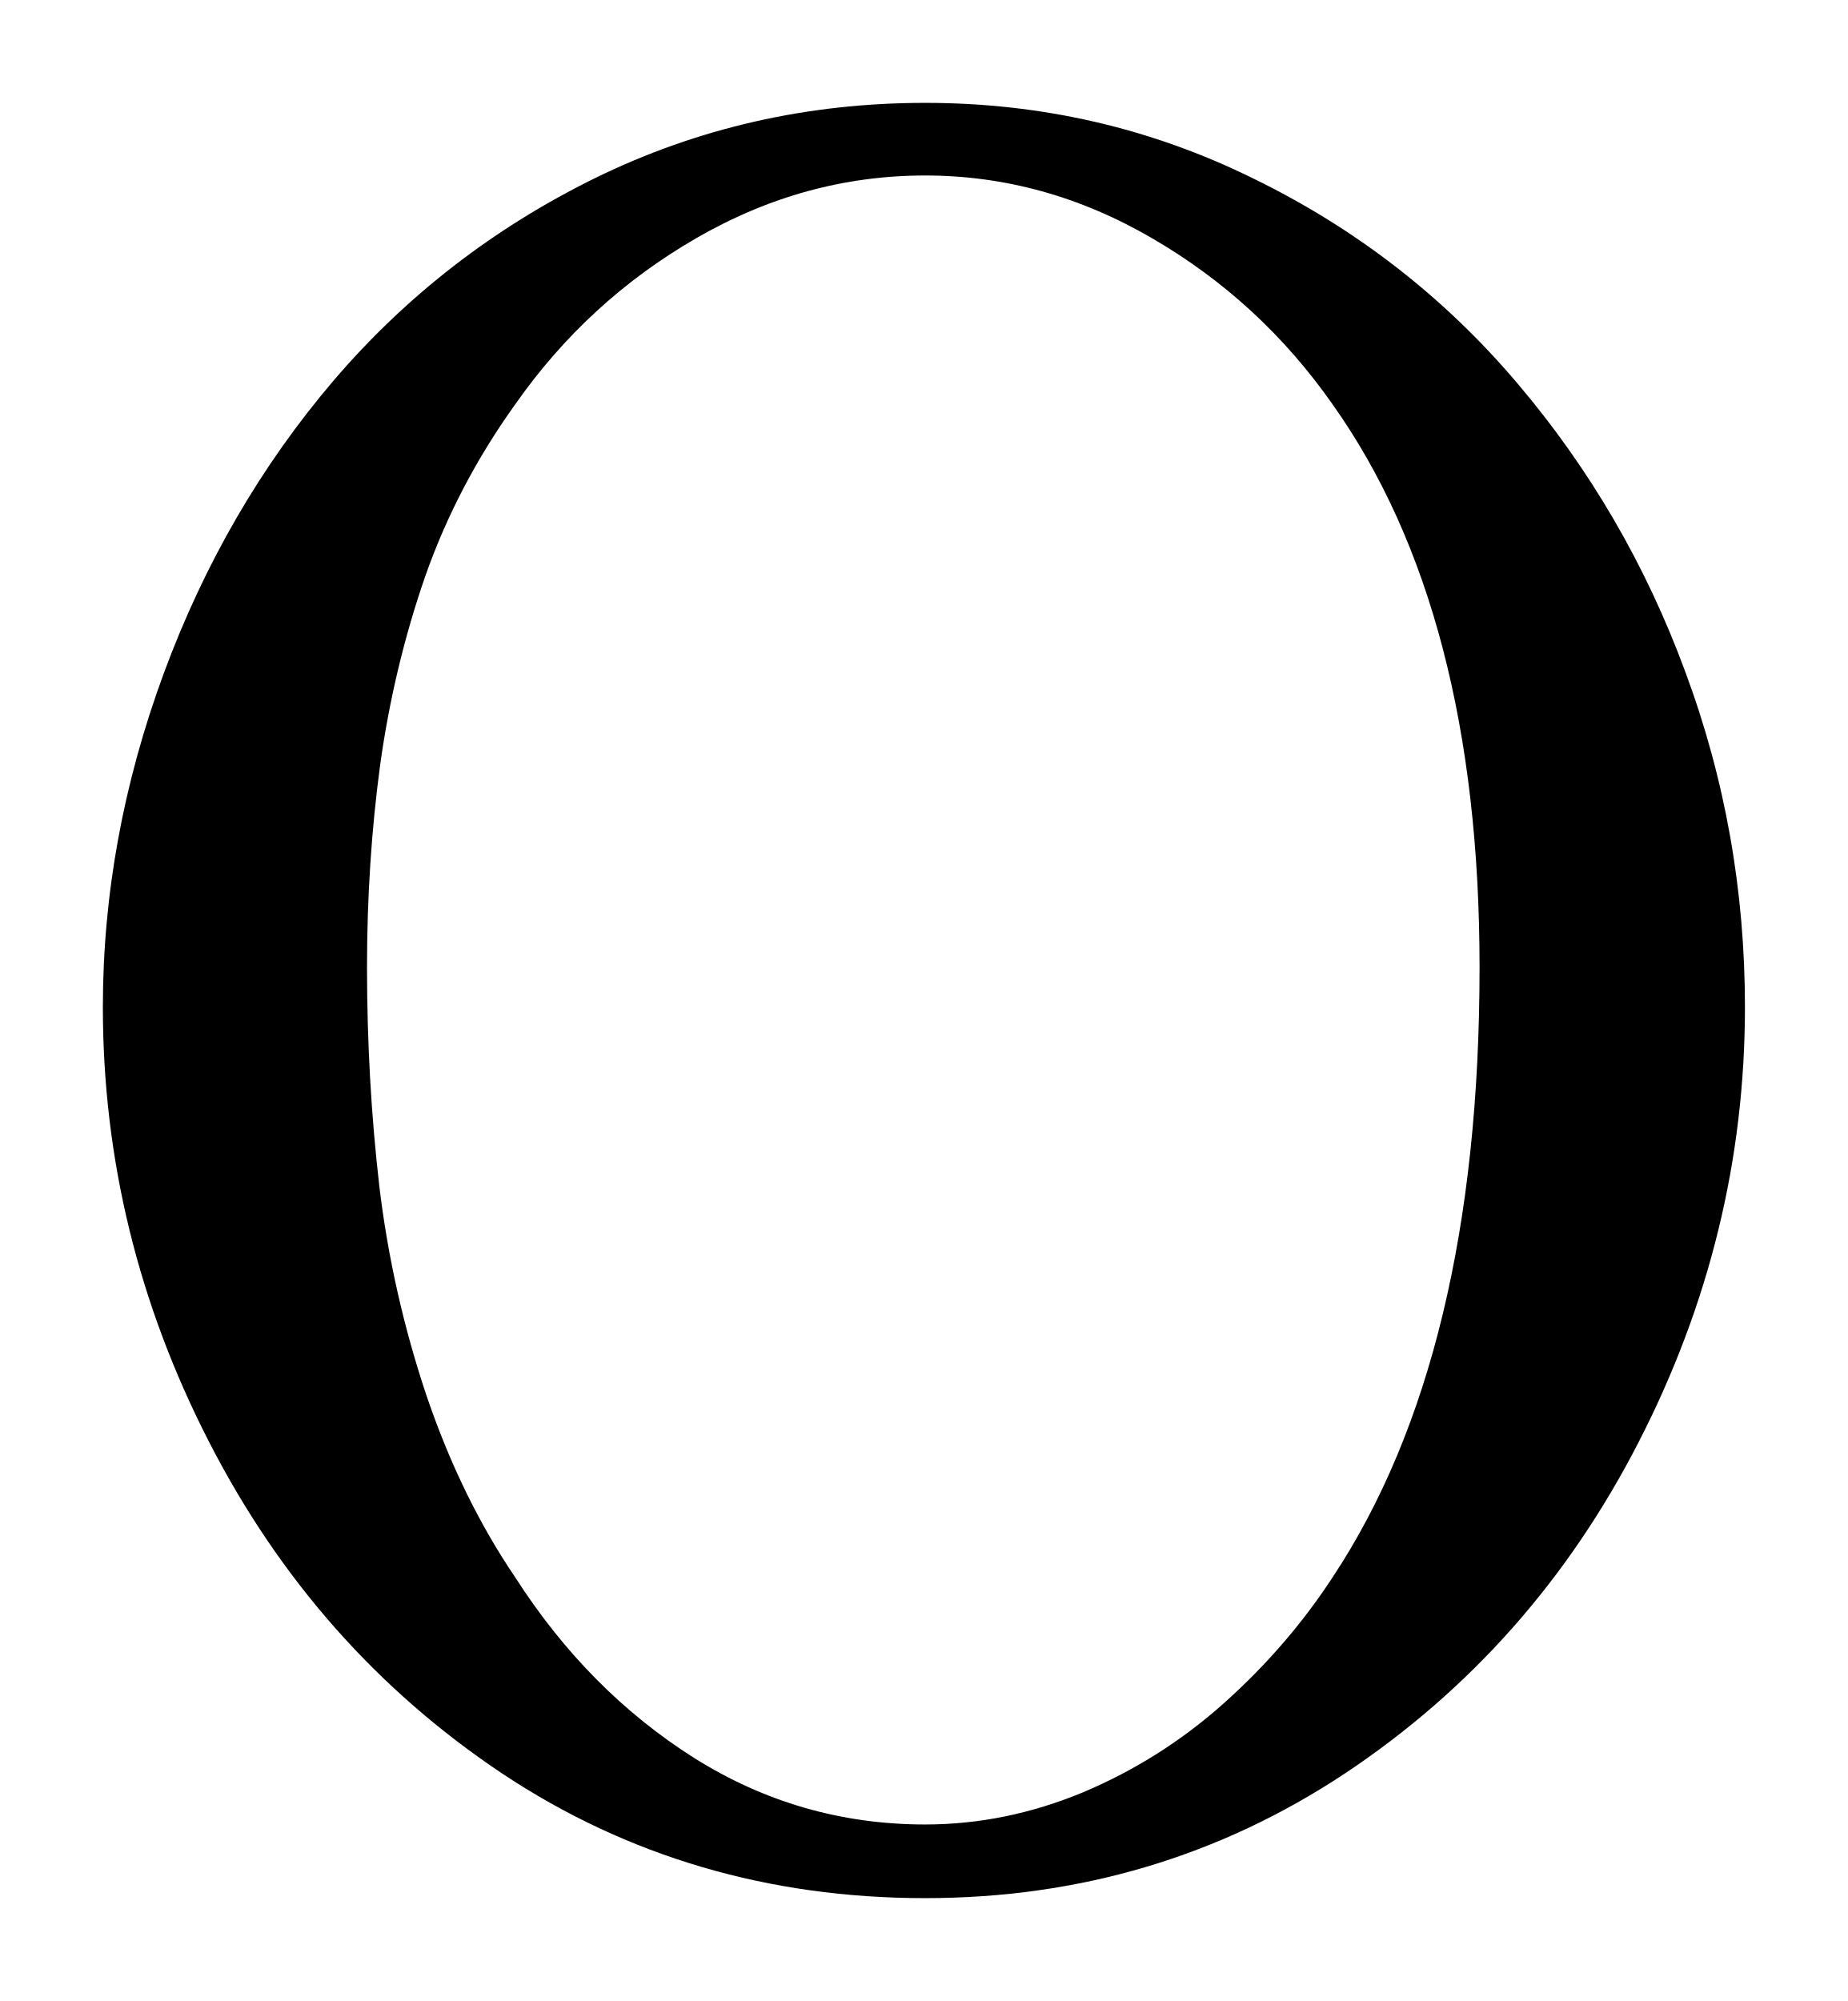
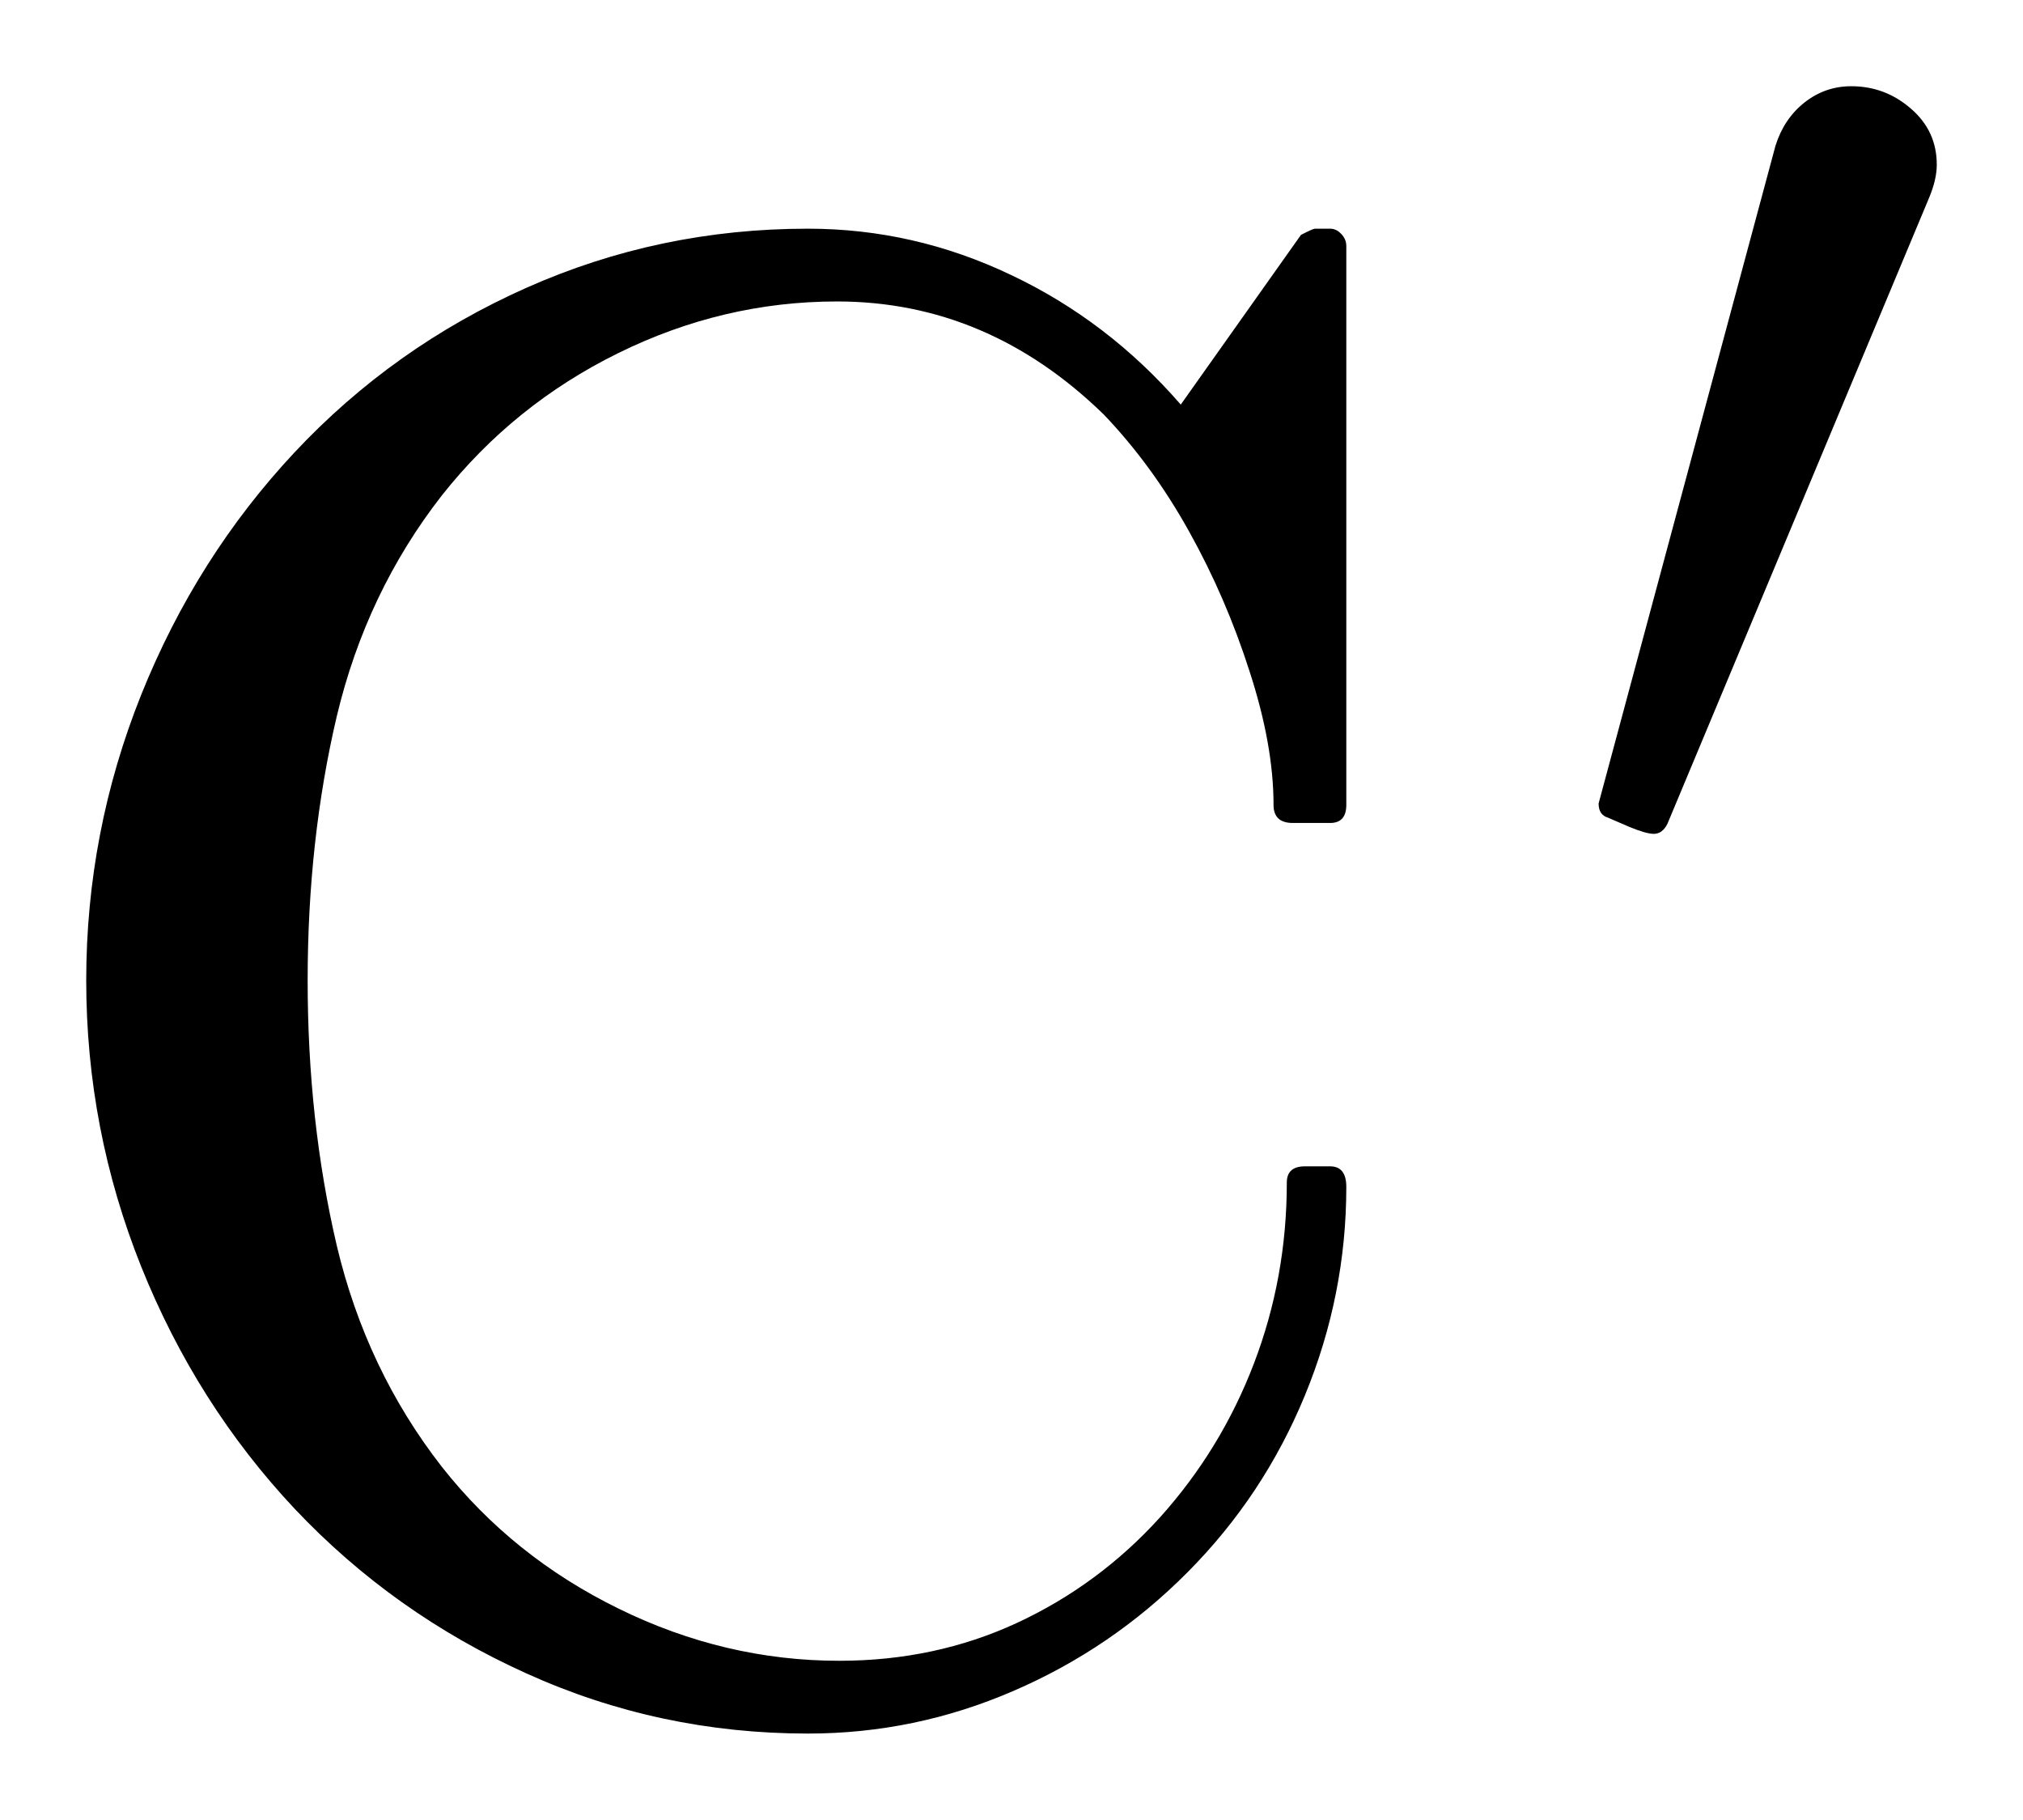
- <svg xmlns="http://www.w3.org/2000/svg" width="8.982pt" height="9.726pt" viewBox="0 0 8.982 9.726" version="1.1">
+ <svg xmlns="http://www.w3.org/2000/svg" width="11.731pt" height="10.552pt" viewBox="0 0 11.731 10.552" version="1.1">
  <defs>
    <style type="text/css">*{stroke-linejoin: round; stroke-linecap: butt}</style>
  </defs>
  <g id="figure_1">
    <g id="patch_1">
-       <path d="M 0 9.726  L 8.982 9.726  L 8.982 0  L 0 0  L 0 9.726  z " style="fill: none; opacity: 0" />
+       <path d="M 0 10.552  L 11.731 10.552  L 11.731 0  L 0 0  L 0 10.552  z " style="fill: none; opacity: 0" />
    </g>
    <g id="axes_1">
      <g id="patch_2">
-         <path d="M 4.497 9.226  Q 3.354 9.226 2.442 8.621  Q 1.531 8.013 1.016 7.008  Q 0.5 6.003 0.5 4.895  Q 0.5 4.076 0.796 3.273  Q 1.093 2.469 1.623 1.848  Q 2.154 1.228 2.896 0.864  Q 3.641 0.5 4.497 0.5  Q 5.347 0.5 6.093 0.868  Q 6.841 1.233 7.374 1.861  Q 7.906 2.487 8.193 3.268  Q 8.482 4.046 8.482 4.895  Q 8.482 6.003 7.966 7.008  Q 7.451 8.013 6.536 8.621  Q 5.622 9.226 4.497 9.226  z M 2.504 7.666  Q 2.857 8.217 3.373 8.544  Q 3.888 8.868 4.497 8.868  Q 4.889 8.868 5.266 8.711  Q 5.645 8.551 5.952 8.276  Q 6.26 8 6.478 7.666  Q 7.192 6.588 7.192 4.702  Q 7.192 2.973 6.478 1.966  Q 6.125 1.462 5.6 1.158  Q 5.077 0.853 4.497 0.853  Q 3.911 0.853 3.384 1.158  Q 2.857 1.462 2.504 1.966  Q 2.223 2.358 2.067 2.801  Q 1.914 3.243 1.848 3.717  Q 1.784 4.192 1.784 4.702  Q 1.784 5.247 1.844 5.767  Q 1.906 6.284 2.073 6.783  Q 2.242 7.28 2.504 7.666  z " clip-path="url(#p2cb3d939d5)" />
+         <path d="M 2.562 8.505  Q 2.973 9.027 3.588 9.328  Q 4.203 9.63 4.867 9.63  Q 5.422 9.63 5.896 9.411  Q 6.372 9.19 6.727 8.798  Q 7.081 8.404 7.271 7.907  Q 7.462 7.408 7.462 6.857  Q 7.462 6.763 7.567 6.763  L 7.713 6.763  Q 7.807 6.763 7.807 6.882  Q 7.807 7.508 7.567 8.091  Q 7.327 8.674 6.886 9.117  Q 6.447 9.559 5.876 9.805  Q 5.306 10.052 4.685 10.052  Q 3.822 10.052 3.052 9.703  Q 2.281 9.355 1.709 8.749  Q 1.139 8.142 0.819 7.345  Q 0.5 6.548 0.5 5.685  Q 0.5 4.825 0.819 4.028  Q 1.139 3.231 1.709 2.622  Q 2.281 2.012 3.052 1.669  Q 3.822 1.326 4.685 1.326  Q 5.3 1.326 5.862 1.594  Q 6.425 1.86 6.847 2.346  L 7.544 1.362  Q 7.614 1.326 7.625 1.326  L 7.713 1.326  Q 7.749 1.326 7.777 1.356  Q 7.807 1.386 7.807 1.427  L 7.807 4.667  Q 7.807 4.772 7.713 4.772  L 7.497 4.772  Q 7.385 4.772 7.385 4.667  Q 7.385 4.32 7.246 3.893  Q 7.109 3.465 6.896 3.083  Q 6.682 2.698 6.401 2.404  Q 5.728 1.748 4.854 1.748  Q 4.192 1.748 3.584 2.048  Q 2.979 2.346 2.562 2.873  Q 2.124 3.435 1.953 4.153  Q 1.784 4.872 1.784 5.685  Q 1.784 6.501 1.953 7.223  Q 2.124 7.943 2.562 8.505  z M 9.324 4.741  Q 9.27 4.725 9.27 4.659  L 10.296 0.844  Q 10.345 0.689 10.463 0.595  Q 10.583 0.5 10.735 0.5  Q 10.932 0.5 11.081 0.63  Q 11.231 0.759 11.231 0.955  Q 11.231 1.041 11.186 1.148  L 9.669 4.777  Q 9.64 4.835 9.59 4.835  Q 9.546 4.835 9.449 4.795  Q 9.353 4.753 9.324 4.741  z " clip-path="url(#p77116ef38d)" />
      </g>
    </g>
  </g>
  <defs>
-     <clipPath id="p2cb3d939d5">
-       <rect x="0" y="0" width="8.982" height="9.726" />
+     <clipPath id="p77116ef38d">
+       <rect x="0" y="0" width="11.731" height="10.552" />
    </clipPath>
  </defs>
</svg>
